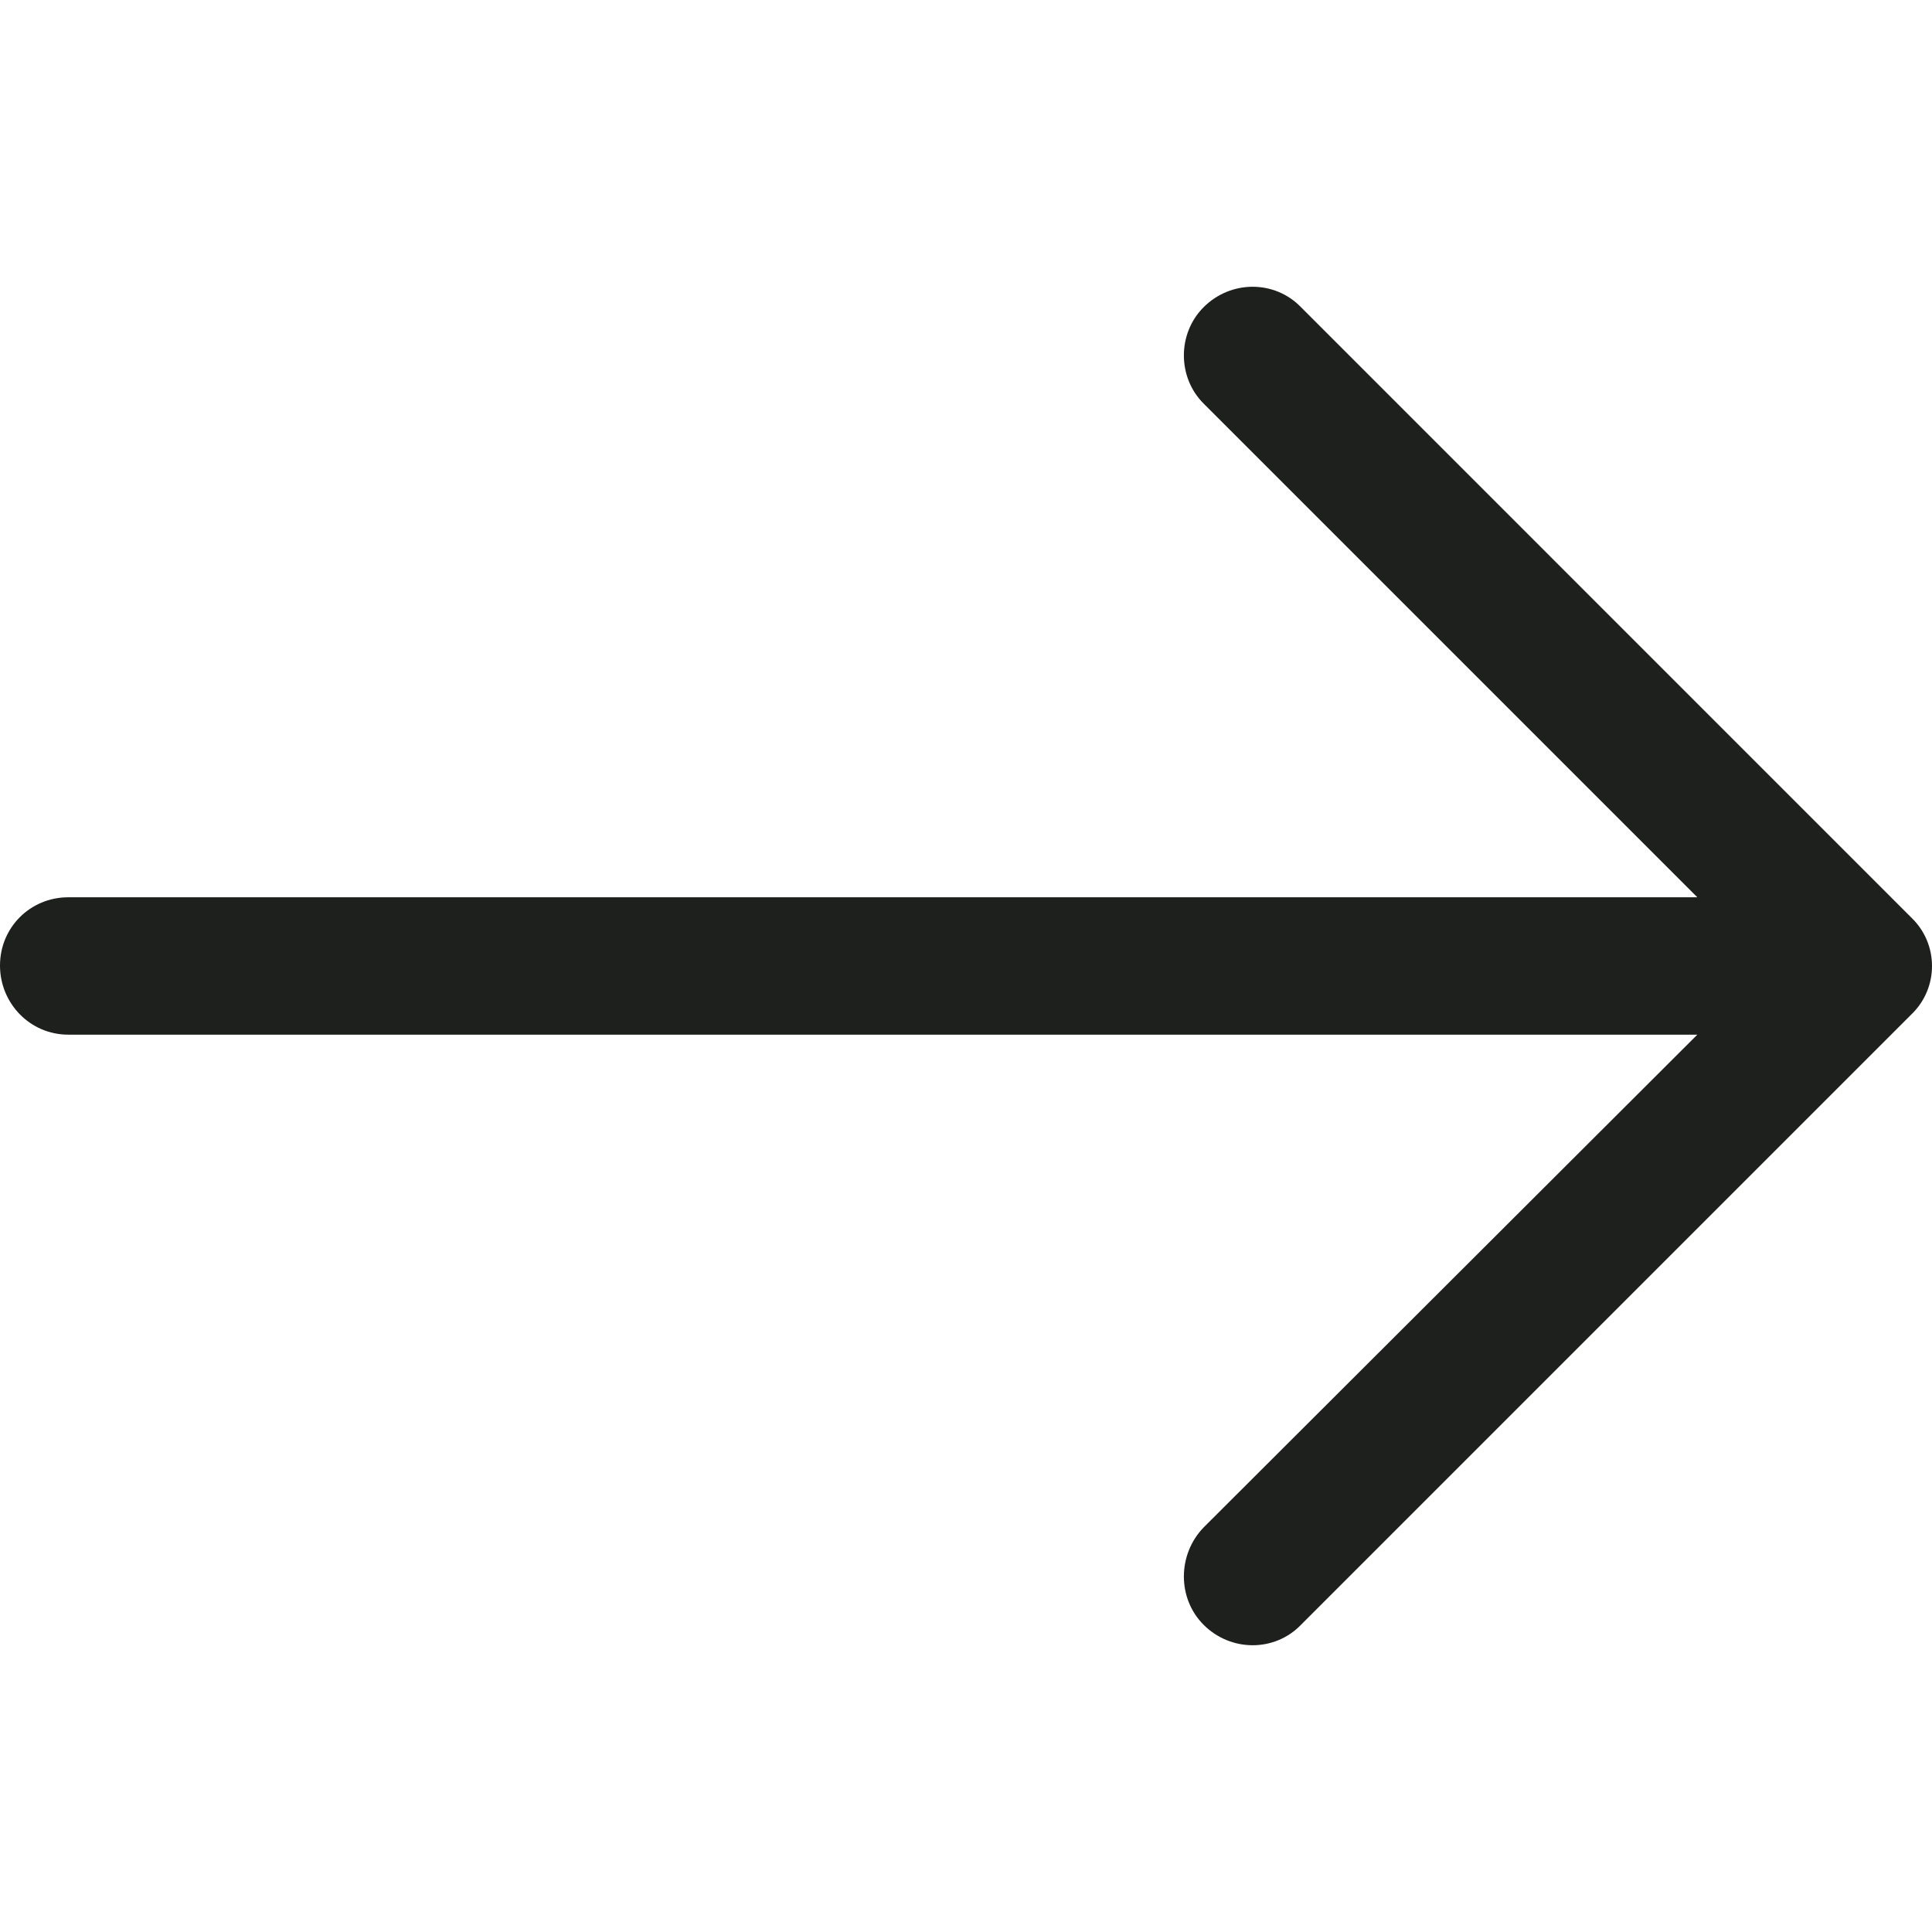
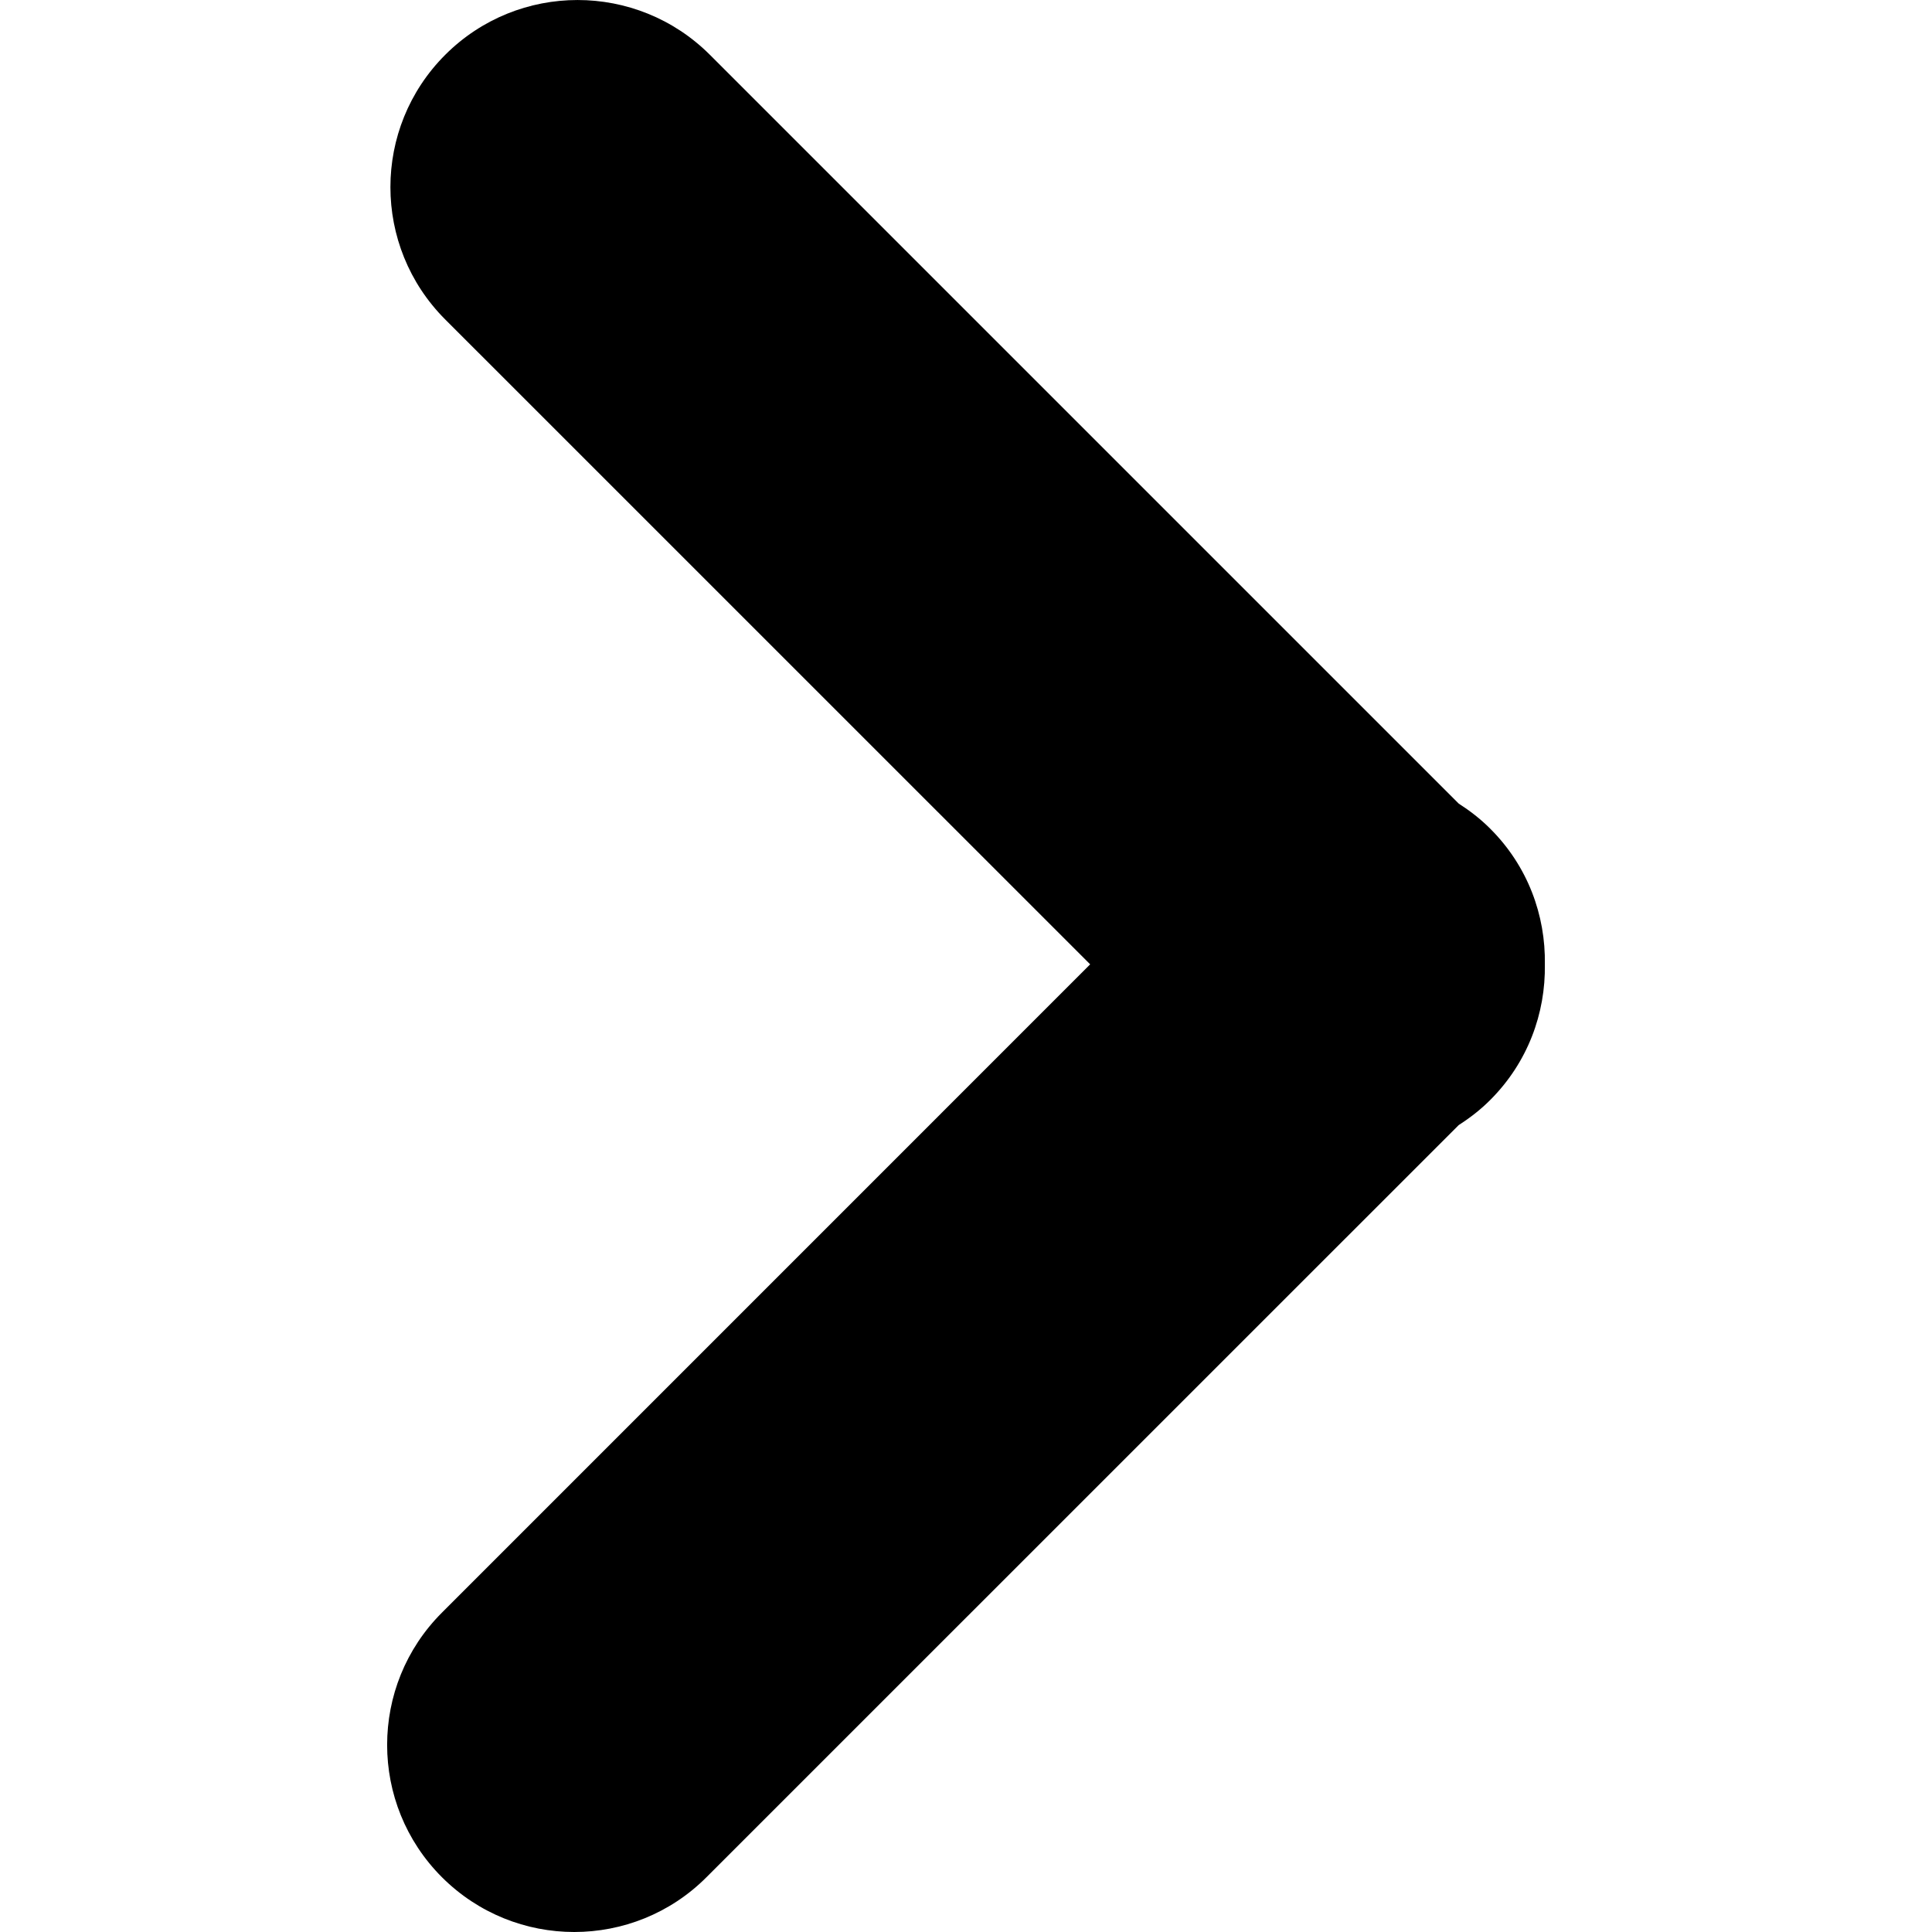
- <svg xmlns="http://www.w3.org/2000/svg" id="Capa_1" x="0" y="0" version="1.1" viewBox="0 0 31.49 31.49" xml:space="preserve" style="enable-background:new 0 0 31.49 31.49">
-   <path style="fill:#1e201d" d="M21.205,5.007c-0.429-0.444-1.143-0.444-1.587,0c-0.429,0.429-0.429,1.143,0,1.571l8.047,8.047H1.111 C0.492,14.626,0,15.118,0,15.737c0,0.619,0.492,1.127,1.111,1.127h26.554l-8.047,8.032c-0.429,0.444-0.429,1.159,0,1.587 c0.444,0.444,1.159,0.444,1.587,0l9.952-9.952c0.444-0.429,0.444-1.143,0-1.571L21.205,5.007z" />
+ <svg xmlns="http://www.w3.org/2000/svg" version="1.1" id="Capa_1" x="0px" y="0px" viewBox="0 0 55.752 55.752" style="enable-background:new 0 0 55.752 55.752;" xml:space="preserve">
+   <g>
+     <path d="M43.006,23.916c-0.28-0.282-0.59-0.52-0.912-0.727L20.485,1.581c-2.109-2.107-5.527-2.108-7.637,0.001   c-2.109,2.108-2.109,5.527,0,7.637l18.611,18.609L12.754,46.535c-2.11,2.107-2.11,5.527,0,7.637c1.055,1.053,2.436,1.58,3.817,1.58   s2.765-0.527,3.817-1.582l21.706-21.703c0.322-0.207,0.631-0.444,0.912-0.727c1.08-1.08,1.598-2.498,1.574-3.912   C44.605,26.413,44.086,24.993,43.006,23.916z" />
+   </g>
+   <g>
+ </g>
+   <g>
+ </g>
+   <g>
+ </g>
+   <g>
+ </g>
+   <g>
+ </g>
+   <g>
+ </g>
+   <g>
+ </g>
+   <g>
+ </g>
+   <g>
+ </g>
+   <g>
+ </g>
+   <g>
+ </g>
+   <g>
+ </g>
+   <g>
+ </g>
+   <g>
+ </g>
+   <g>
+ </g>
</svg>
